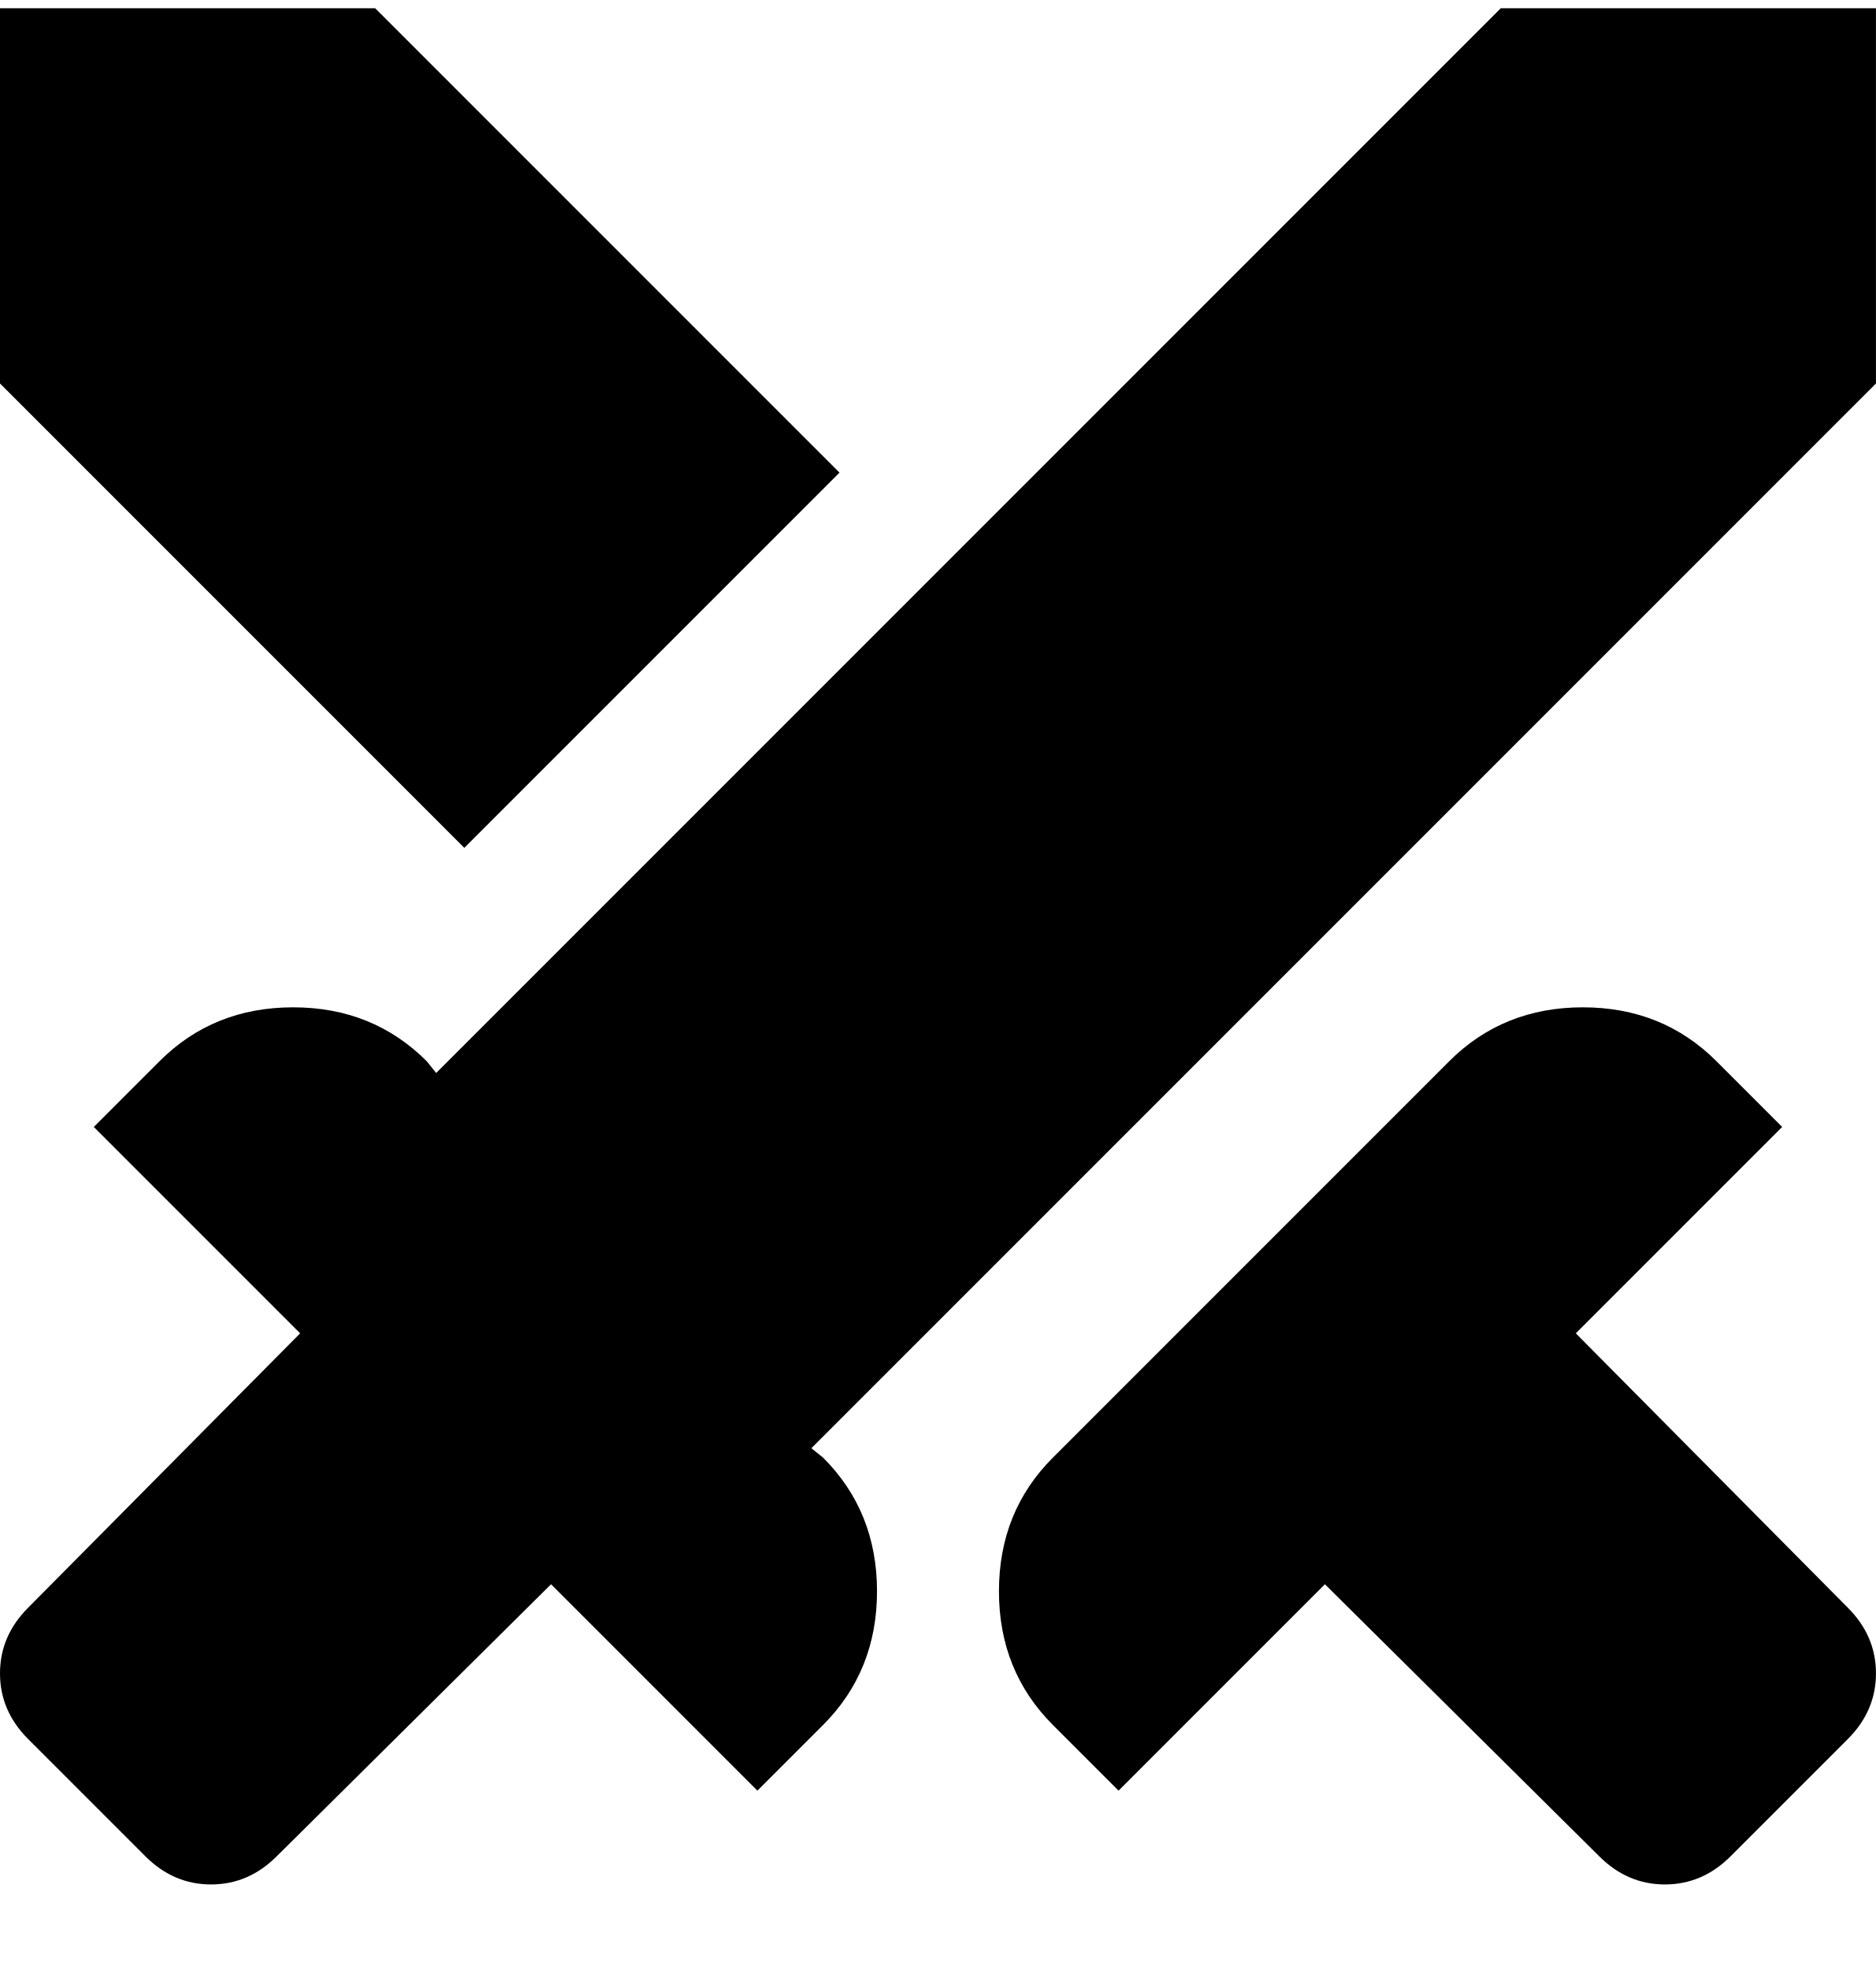
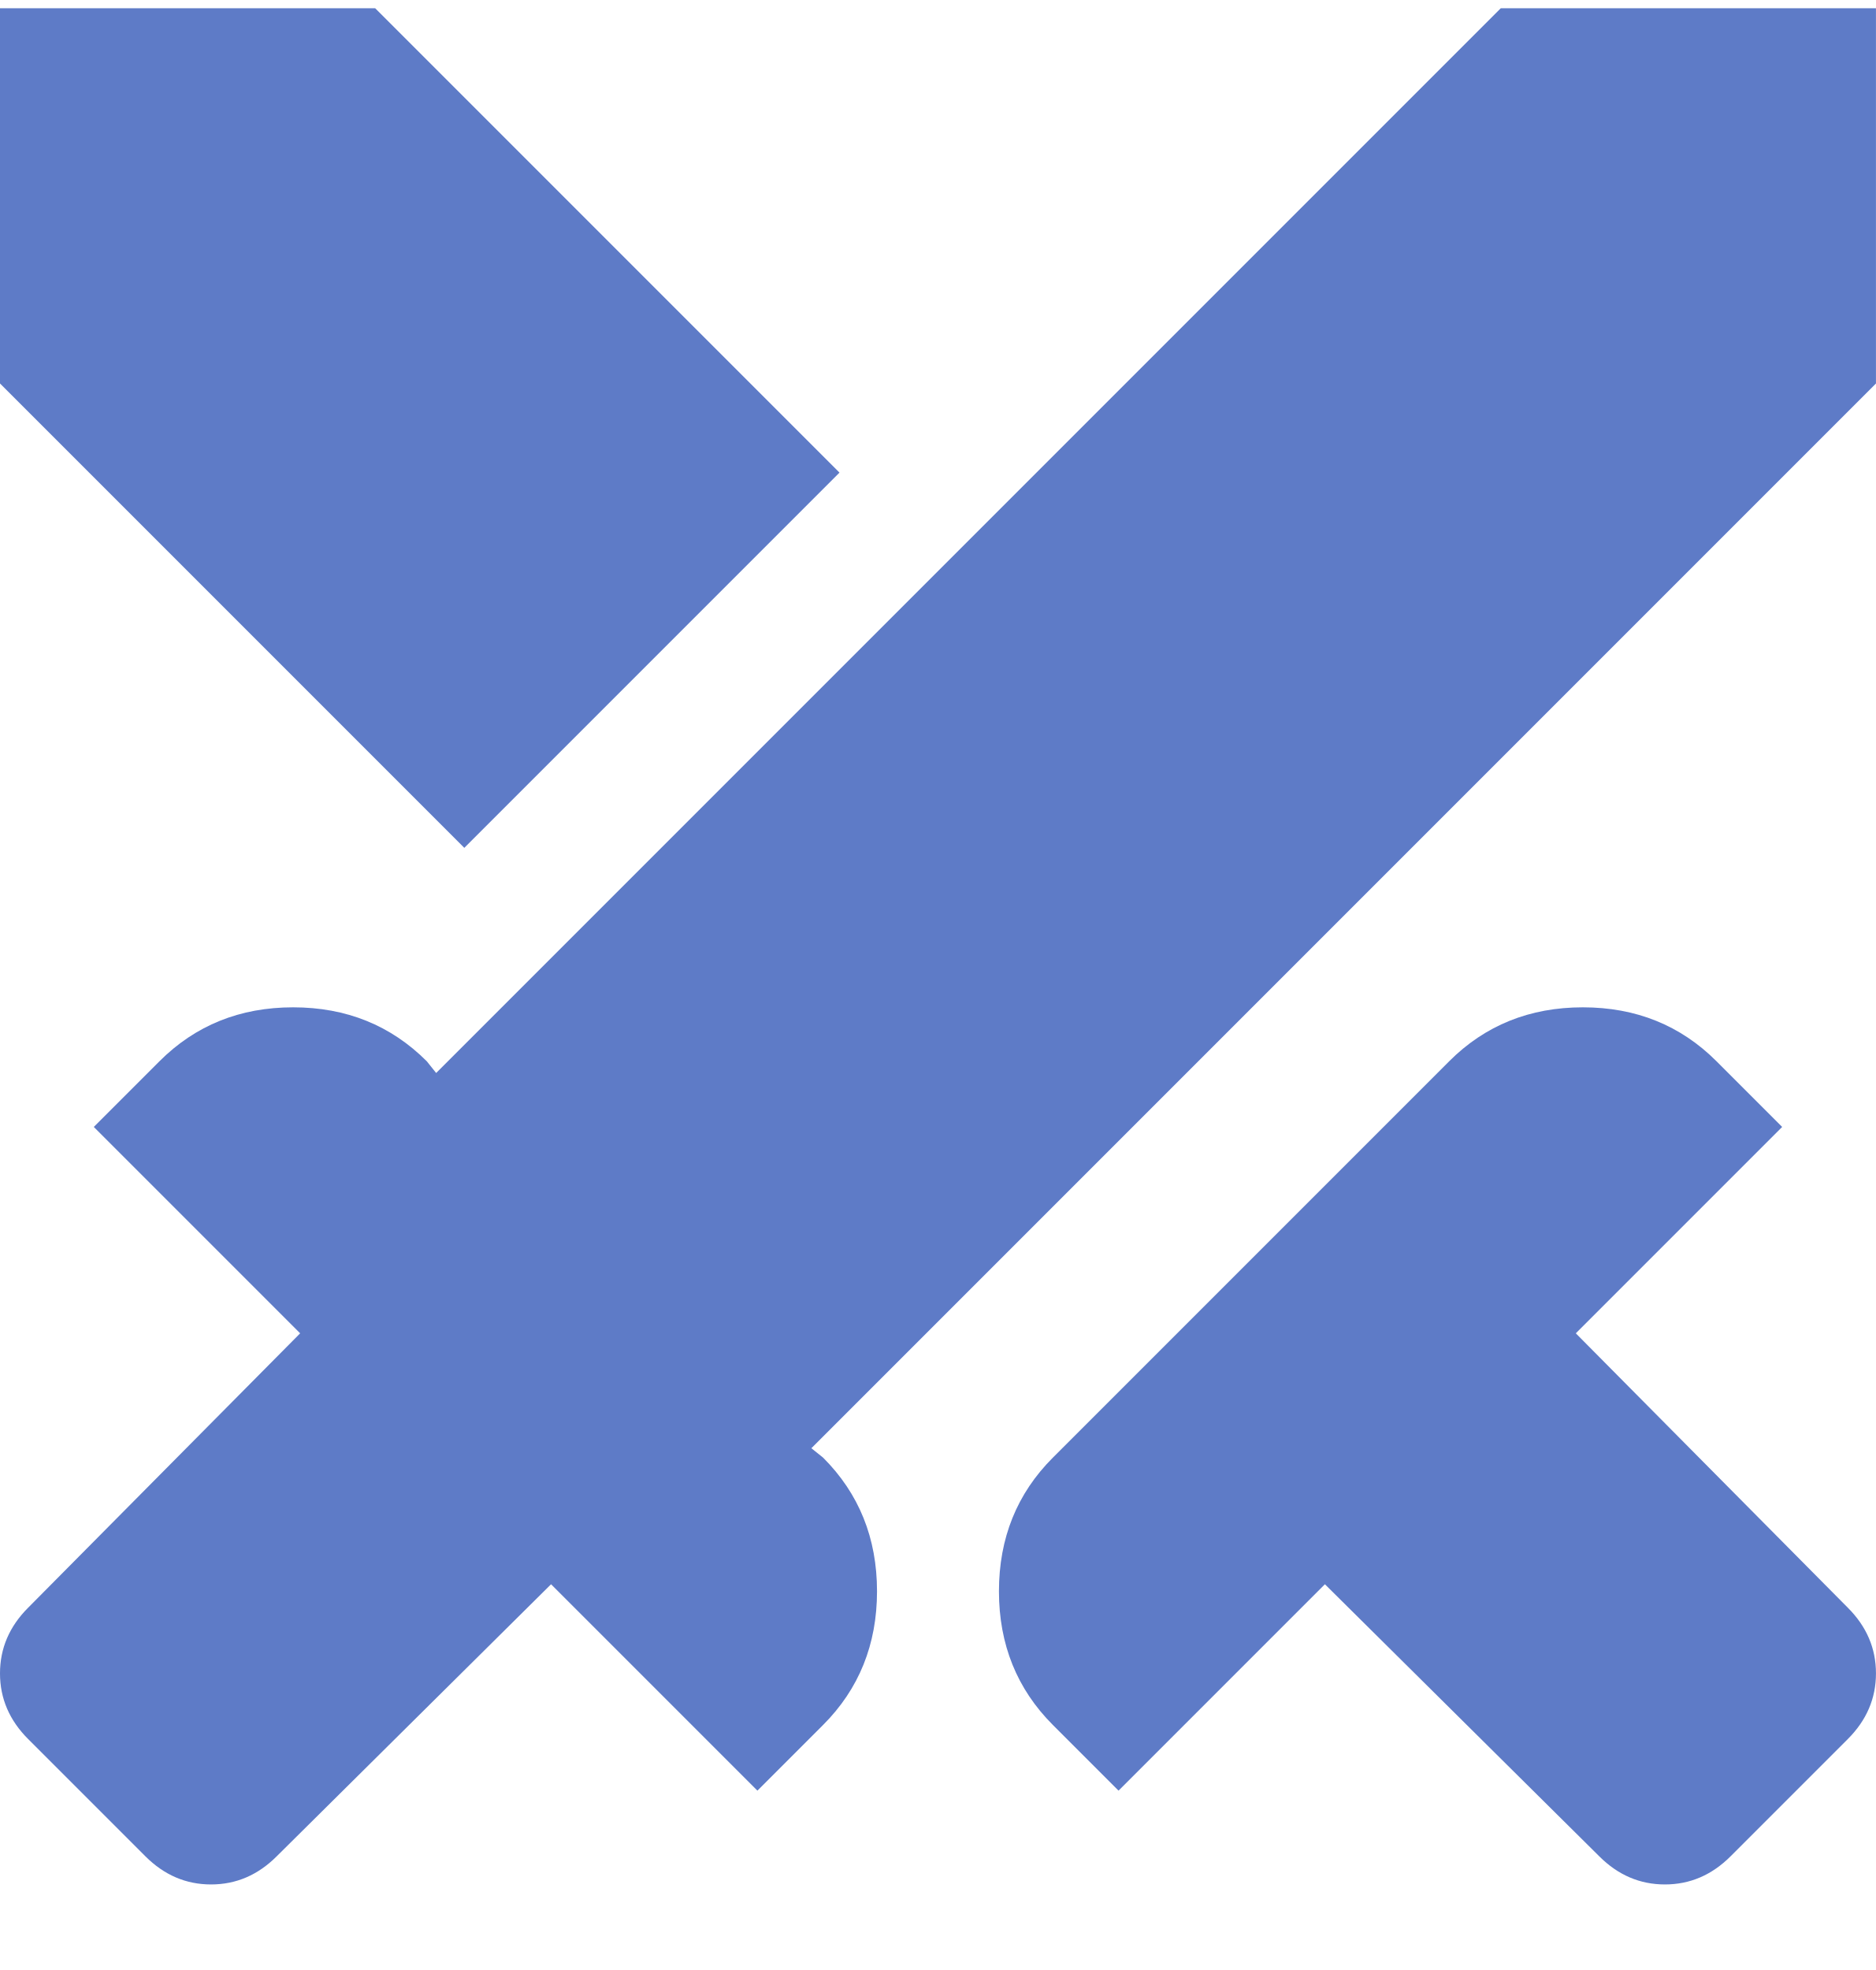
<svg xmlns="http://www.w3.org/2000/svg" width="20" height="21" viewBox="0 0 20 21" fill="none">
-   <path d="M17.05 19.788L14.125 16.888L11.925 19.088L11.225 18.388C10.842 18.005 10.65 17.529 10.65 16.963C10.65 16.396 10.842 15.921 11.225 15.538L15.45 11.313C15.833 10.93 16.308 10.738 16.875 10.738C17.442 10.738 17.917 10.93 18.3 11.313L19 12.013L16.8 14.213L19.7 17.138C19.9 17.338 20 17.571 20 17.838C20 18.105 19.9 18.338 19.7 18.538L18.45 19.788C18.25 19.988 18.017 20.088 17.75 20.088C17.483 20.088 17.25 19.988 17.05 19.788ZM20 4.088L8.65 15.438L8.775 15.538C9.158 15.921 9.35 16.396 9.35 16.963C9.35 17.529 9.158 18.005 8.775 18.388L8.075 19.088L5.875 16.888L2.95 19.788C2.75 19.988 2.517 20.088 2.25 20.088C1.983 20.088 1.75 19.988 1.55 19.788L0.3 18.538C0.1 18.338 0 18.105 0 17.838C0 17.571 0.1 17.338 0.3 17.138L3.2 14.213L1 12.013L1.7 11.313C2.083 10.93 2.558 10.738 3.125 10.738C3.692 10.738 4.167 10.93 4.55 11.313L4.65 11.438L16 0.088H20V4.088ZM4.95 9.038L0 4.088V0.088H4L8.95 5.038L4.95 9.038Z" fill="black" />
+   <path d="M17.05 19.788L14.125 16.888L11.925 19.088L11.225 18.388C10.842 18.005 10.65 17.529 10.65 16.963C10.65 16.396 10.842 15.921 11.225 15.538L15.45 11.313C15.833 10.93 16.308 10.738 16.875 10.738C17.442 10.738 17.917 10.93 18.3 11.313L19 12.013L16.8 14.213L19.7 17.138C19.9 17.338 20 17.571 20 17.838C20 18.105 19.9 18.338 19.7 18.538L18.45 19.788C18.25 19.988 18.017 20.088 17.75 20.088C17.483 20.088 17.25 19.988 17.05 19.788ZM20 4.088L8.65 15.438L8.775 15.538C9.158 15.921 9.35 16.396 9.35 16.963C9.35 17.529 9.158 18.005 8.775 18.388L8.075 19.088L5.875 16.888L2.95 19.788C2.75 19.988 2.517 20.088 2.25 20.088C1.983 20.088 1.75 19.988 1.55 19.788L0.3 18.538C0.1 18.338 0 18.105 0 17.838C0 17.571 0.1 17.338 0.3 17.138L3.2 14.213L1 12.013L1.7 11.313C2.083 10.93 2.558 10.738 3.125 10.738C3.692 10.738 4.167 10.93 4.55 11.313L4.65 11.438L16 0.088H20V4.088ZM4.95 9.038L0 4.088V0.088H4L8.95 5.038L4.95 9.038Z" fill="#5E7BC7" />
</svg>
